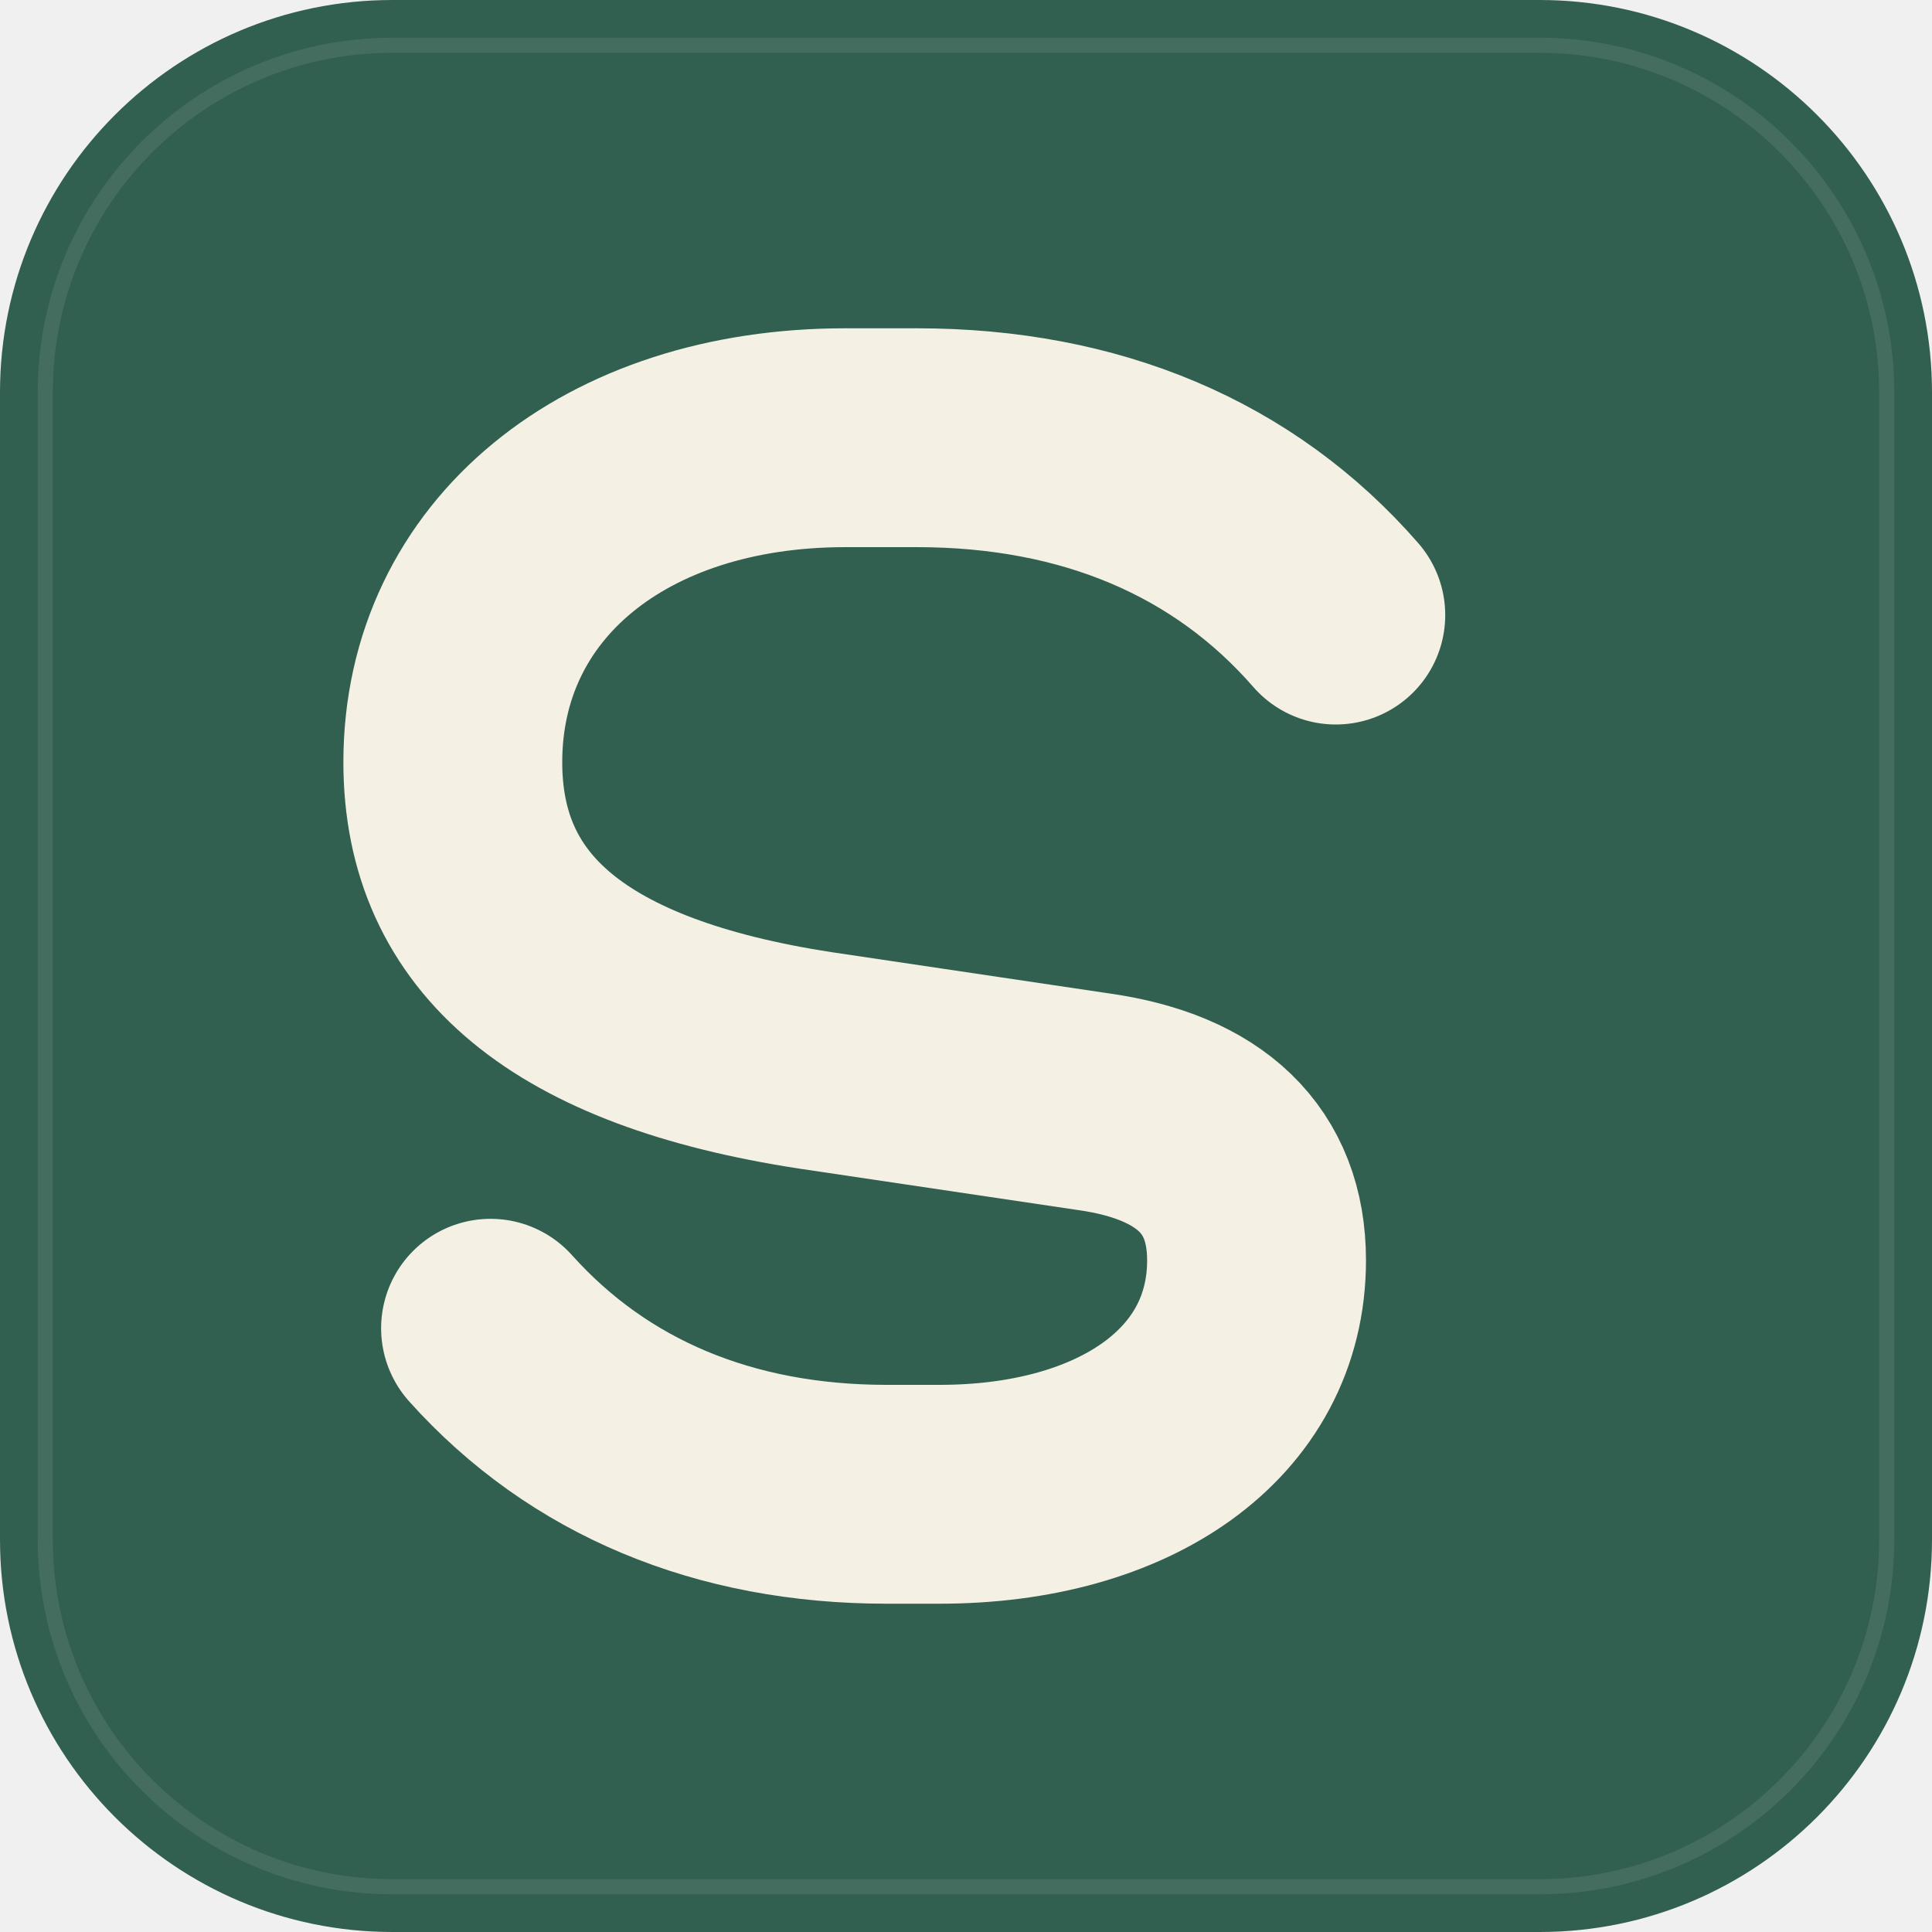
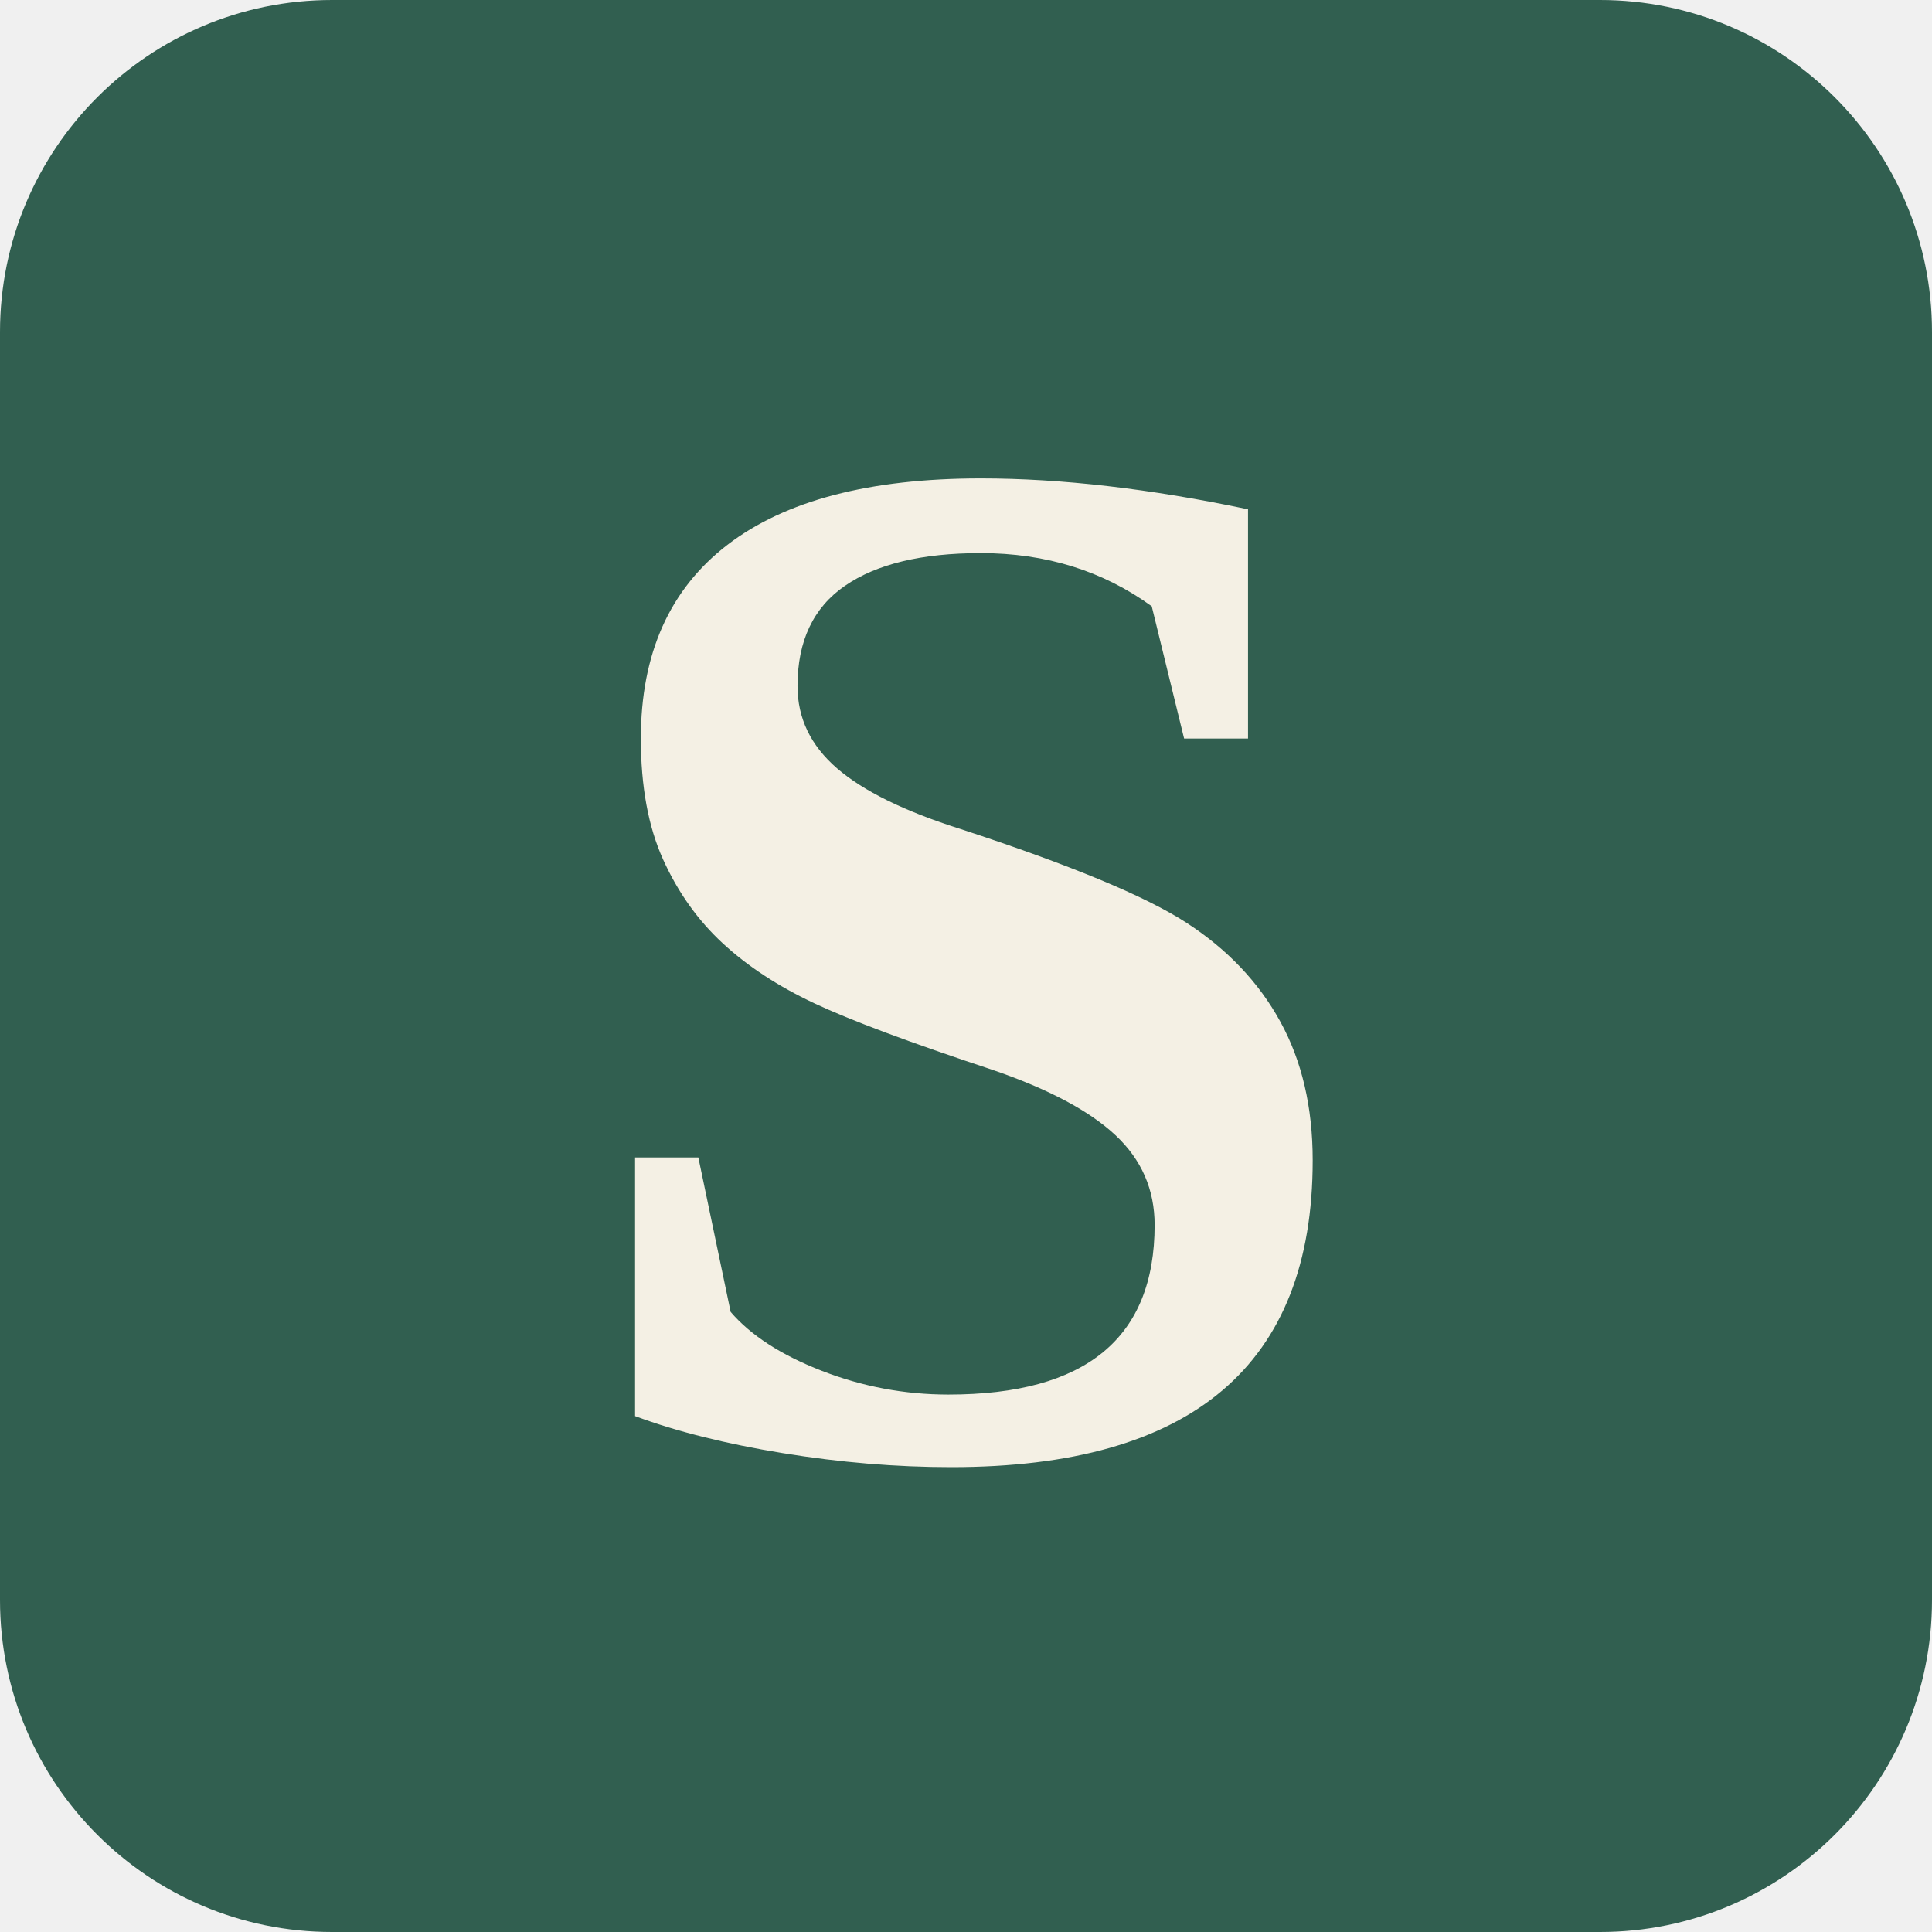
<svg xmlns="http://www.w3.org/2000/svg" viewBox="0 0 512 512" role="img" aria-labelledby="title desc">
-   <rect width="512" height="512" rx="104" fill="#315f50" />
-   <rect x="12" y="12" width="488" height="488" rx="92" fill="none" stroke="#ffffff" stroke-opacity=".09" stroke-width="4" />
-   <path d="M354 163c-27-31-65-47-111-47h-19c-61 0-104 35-104 86 0 43 31 69 96 79l74 11c28 4 43 18 43 42 0 38-35 62-84 62h-14c-43 0-79-15-105-44" fill="none" stroke="#f4f0e4" stroke-width="58" stroke-linecap="round" stroke-linejoin="round" />
+   <rect width="512" height="512" rx="88" fill="#315f50" />
+   <text x="256" y="385" fill="#f4f0e4" font-family="Times New Roman, Times, serif" font-size="390" font-weight="700" text-anchor="middle">S</text>
</svg>
